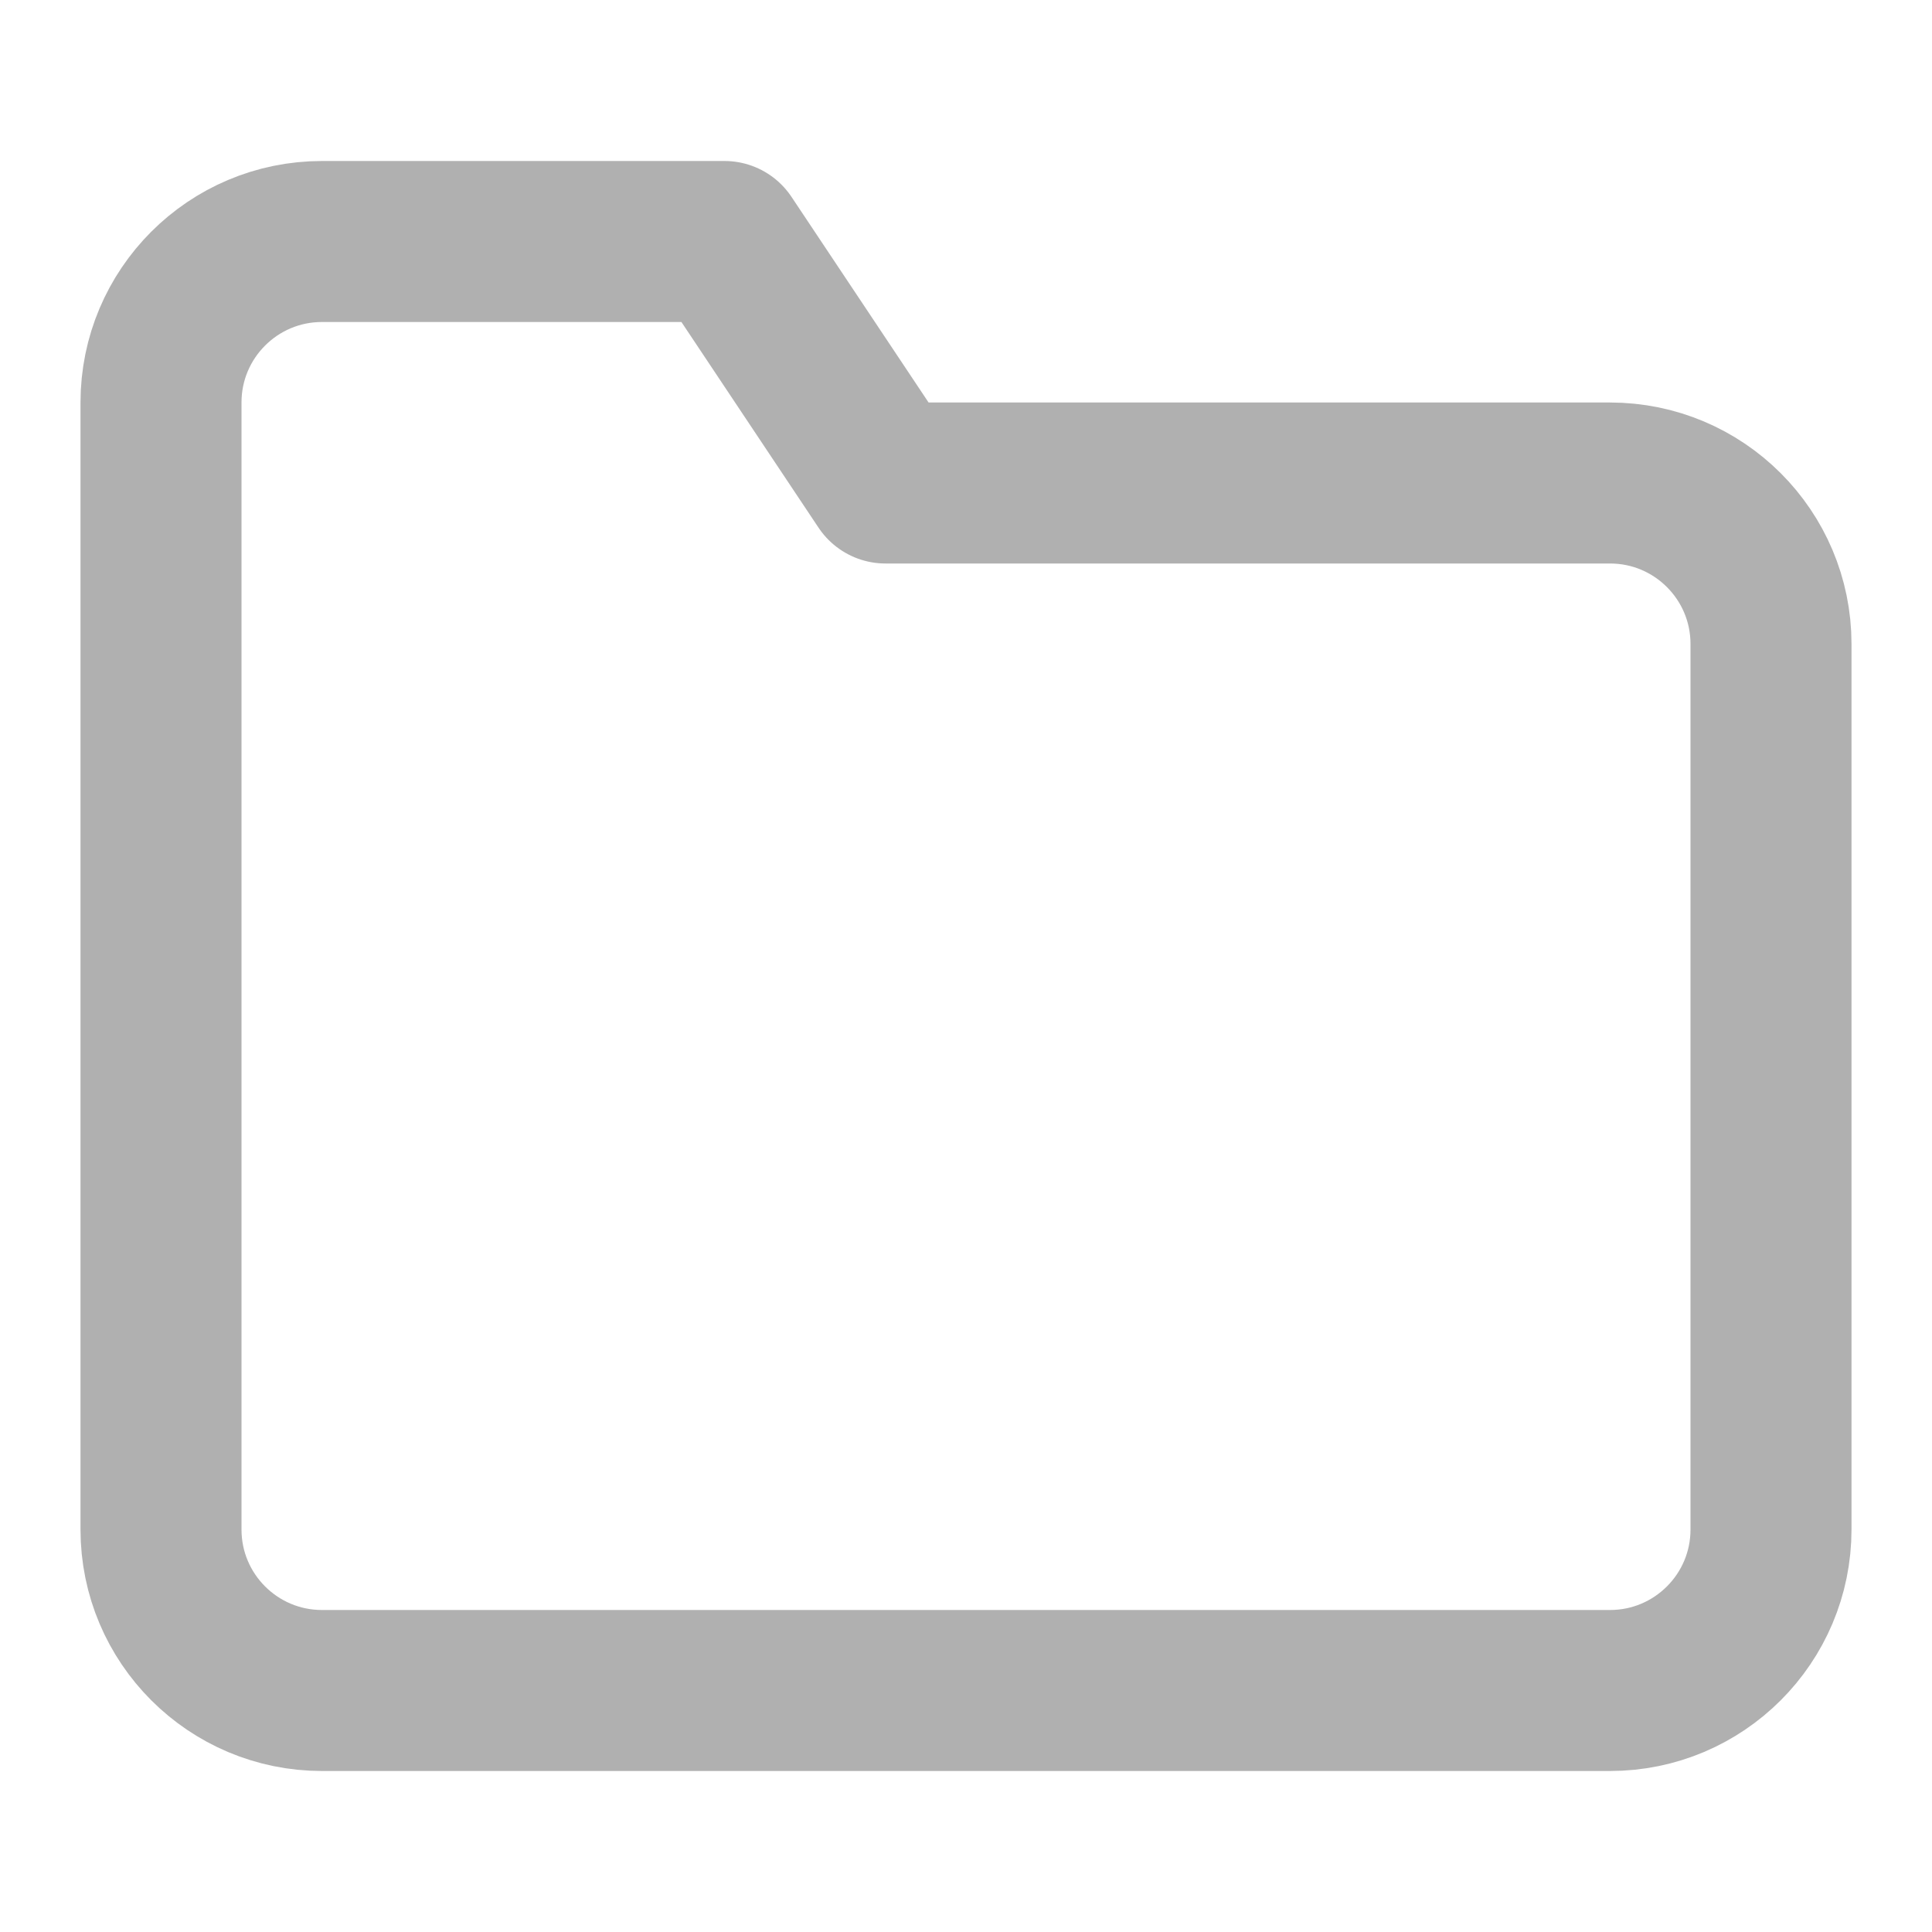
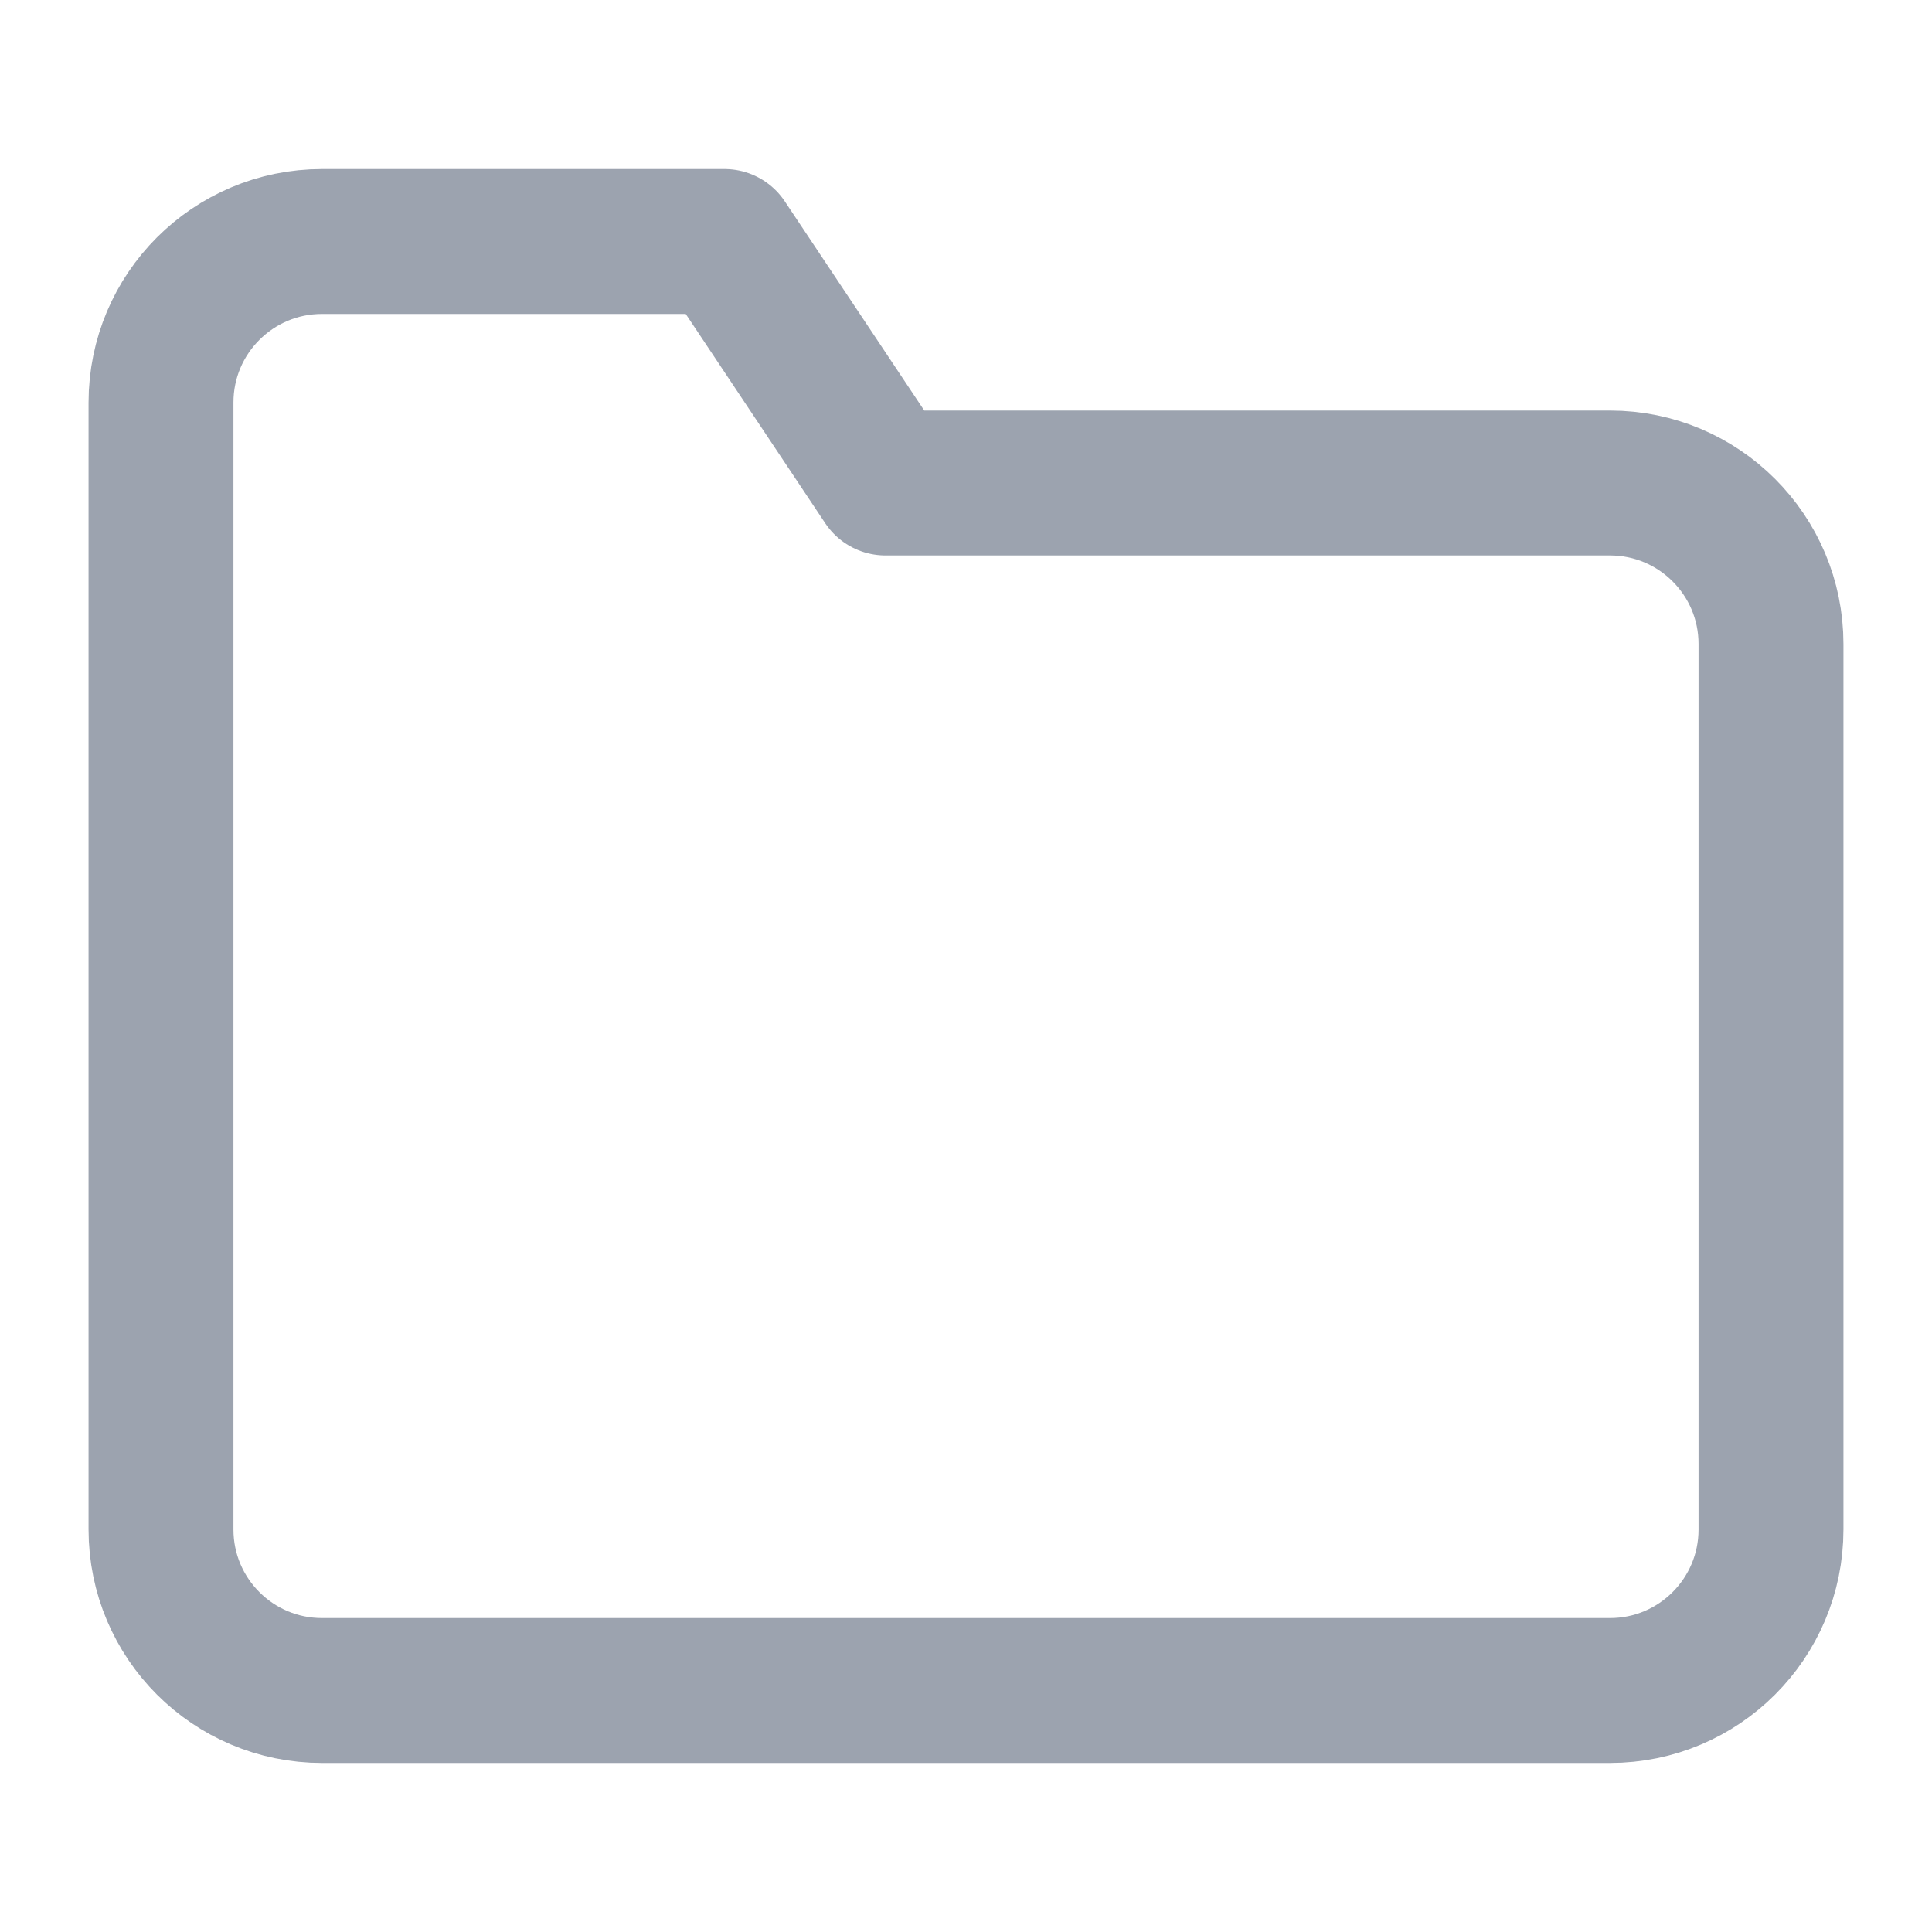
- <svg xmlns="http://www.w3.org/2000/svg" viewBox="0 0 24 24" fill="none" stroke="#b0b0b0" stroke-width="2" stroke-linecap="round" stroke-linejoin="round">
+ <svg xmlns="http://www.w3.org/2000/svg" viewBox="0 0 24 24" fill="none" stroke="#9ca3af" stroke-width="1.8" stroke-linecap="round" stroke-linejoin="round">
  <path d="M22 19a2 2 0 0 1-2 2H4a2 2 0 0 1-2-2V5a2 2 0 0 1 2-2h5l2 3h9a2 2 0 0 1 2 2z" />
</svg>
